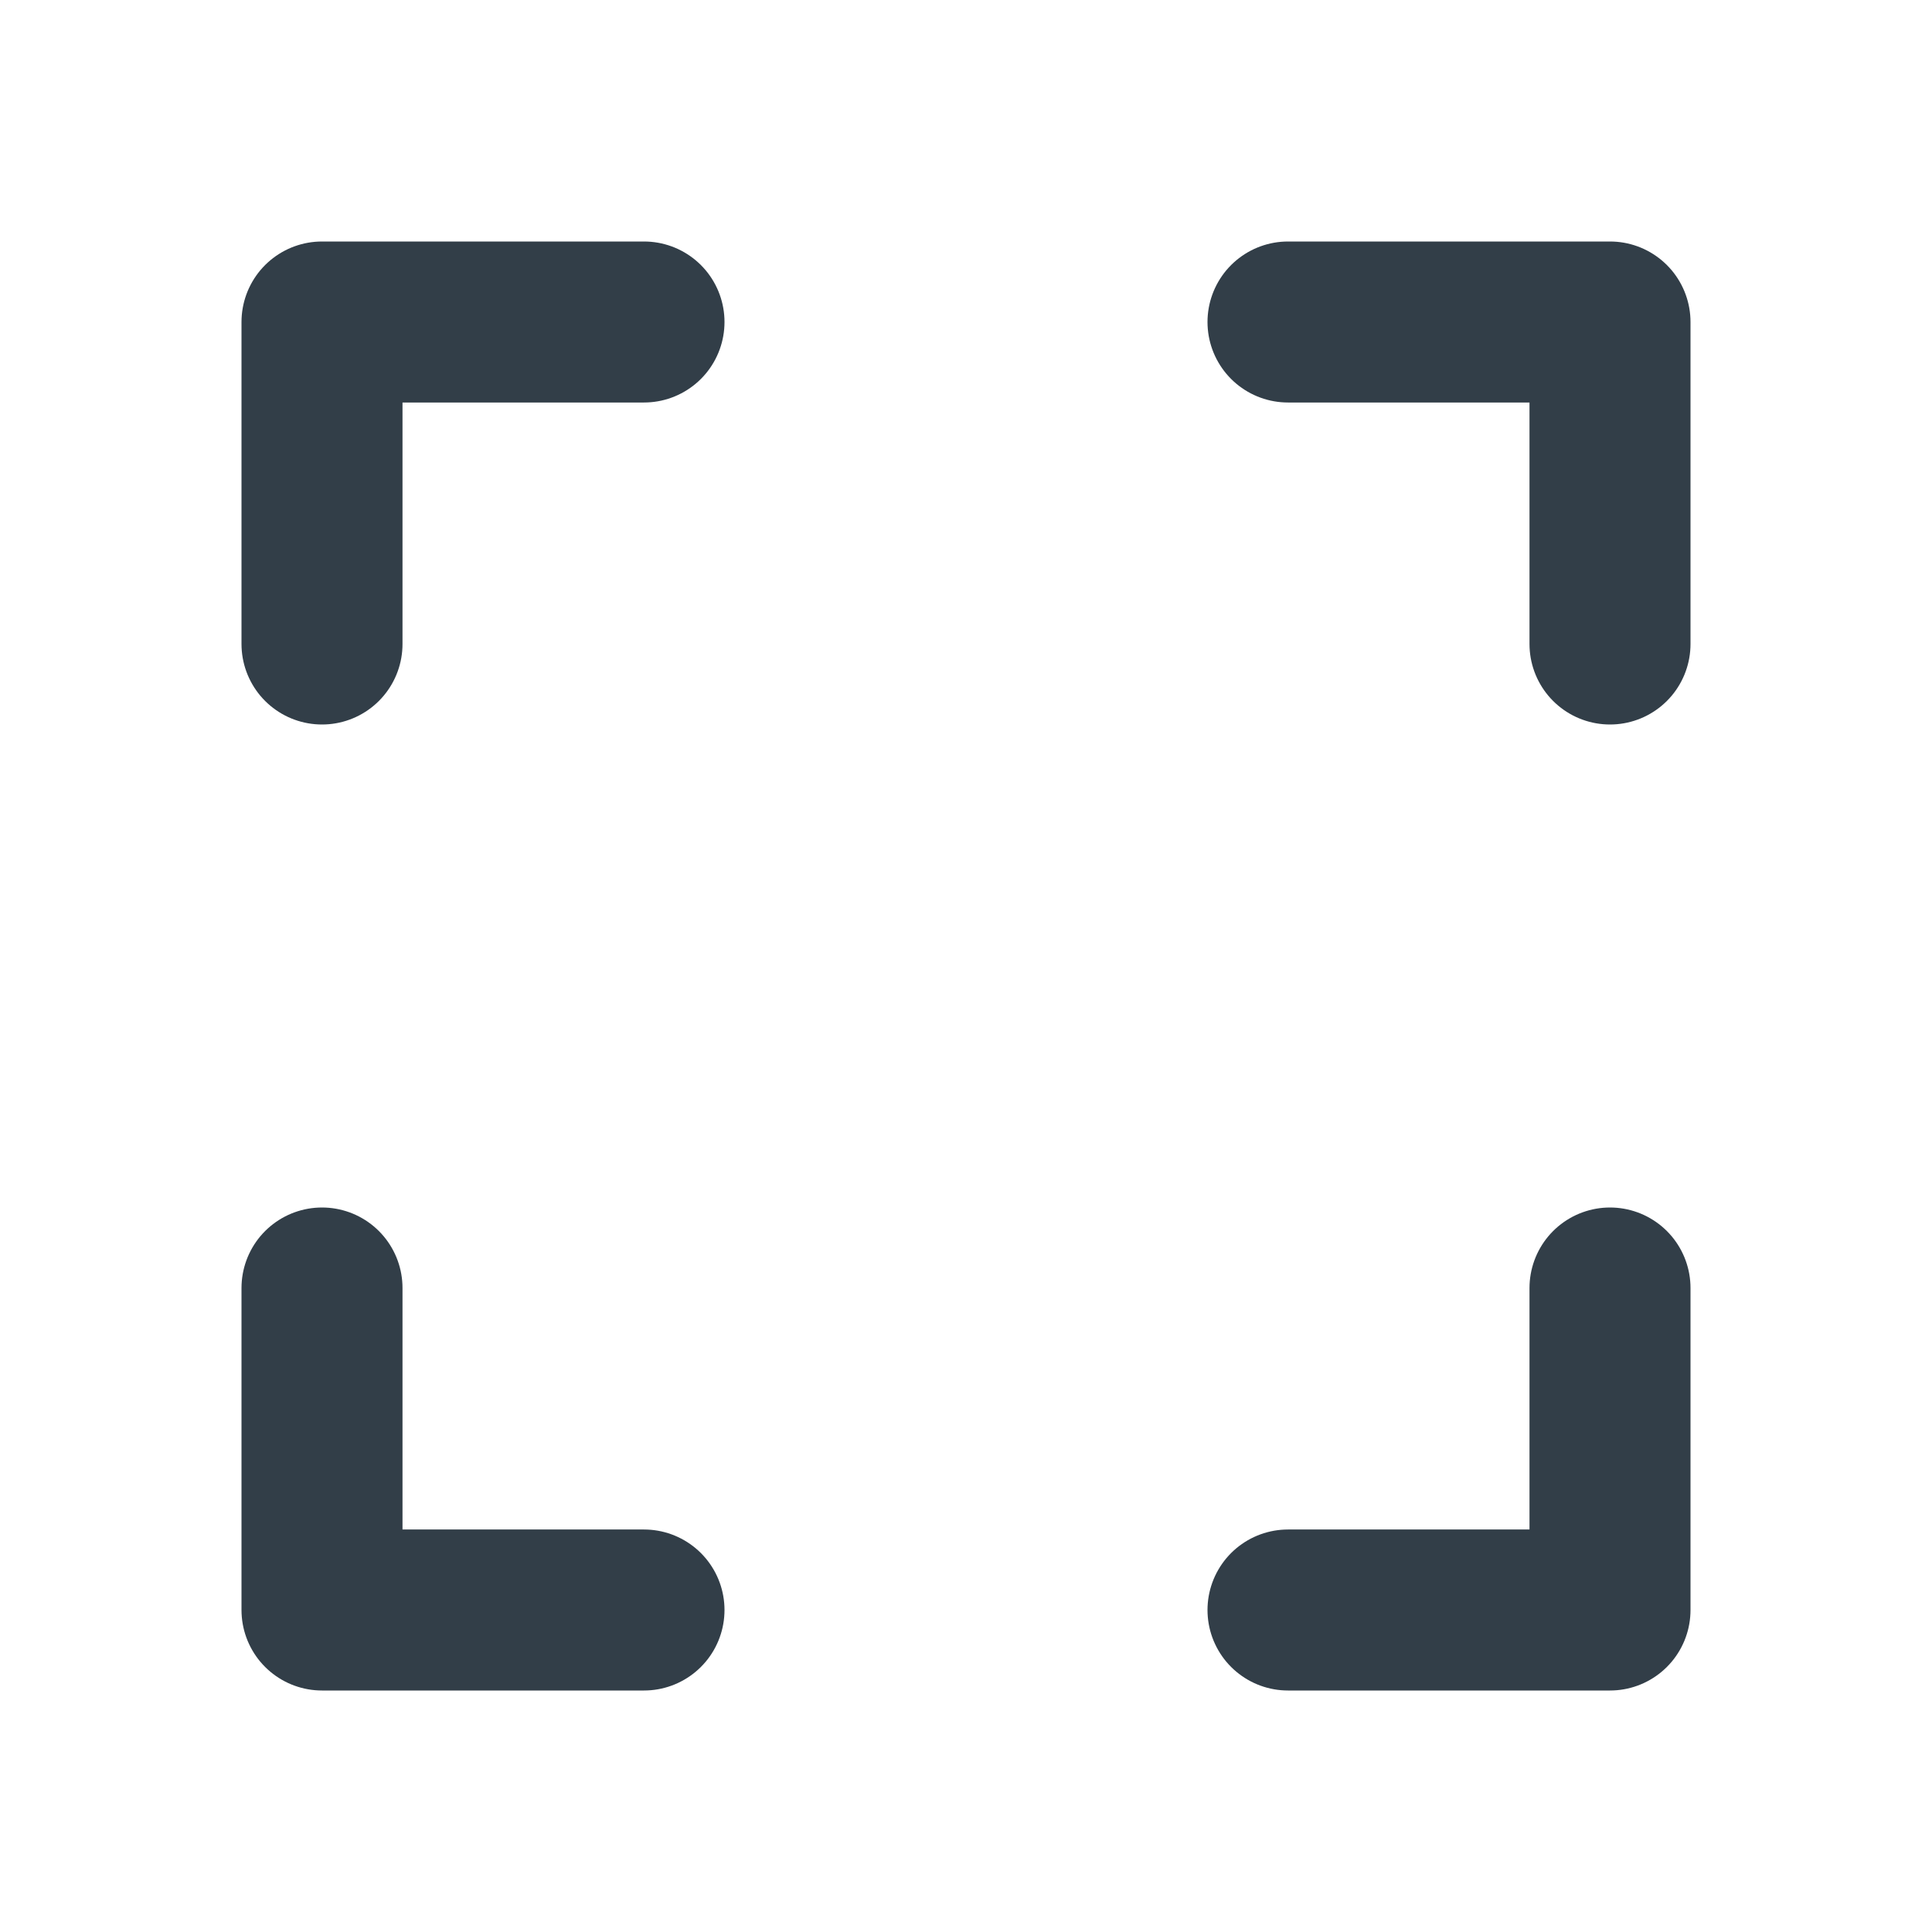
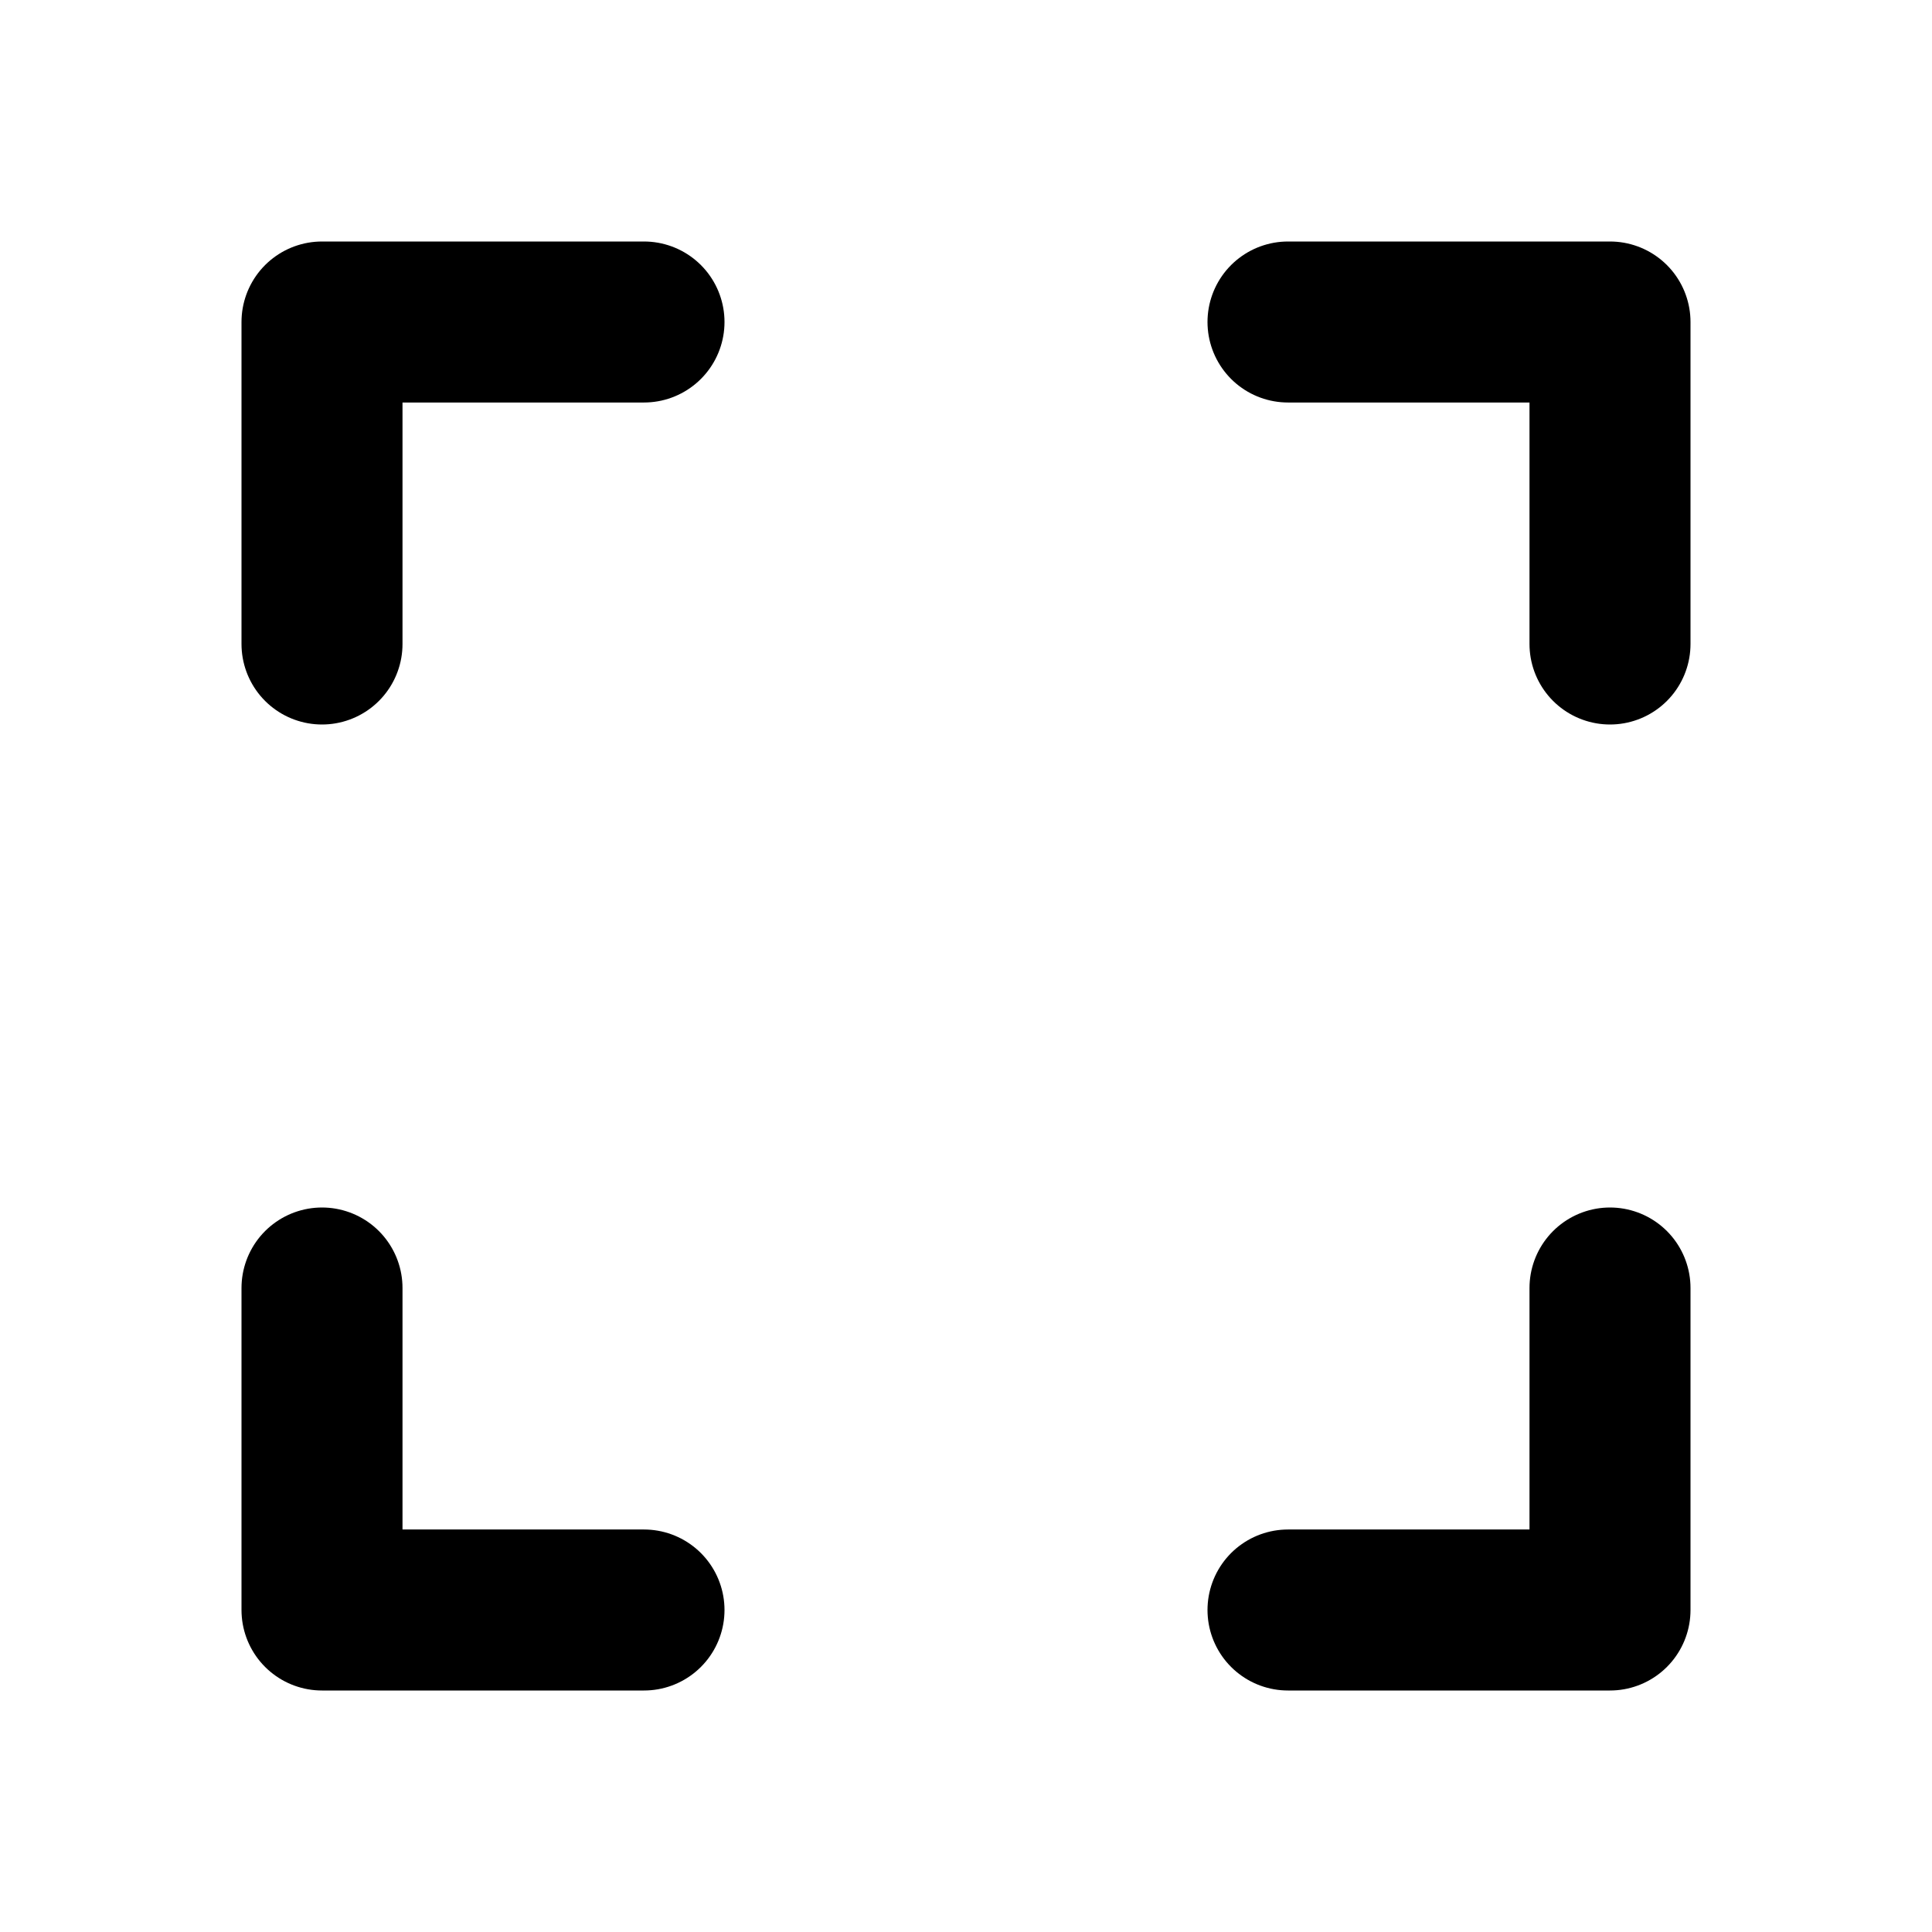
<svg xmlns="http://www.w3.org/2000/svg" width="24" height="24" fill="none">
-   <path d="M8 4H4v4M16 20h4v-4M20 8V4h-4M4 16v4h4" stroke="#323E48" stroke-width="2" stroke-linecap="round" stroke-linejoin="round" />
+   <path d="M8 4H4v4M16 20h4v-4M20 8V4h-4M4 16v4h4" stroke="currentColor" stroke-width="2" stroke-linecap="round" stroke-linejoin="round" />
</svg>
